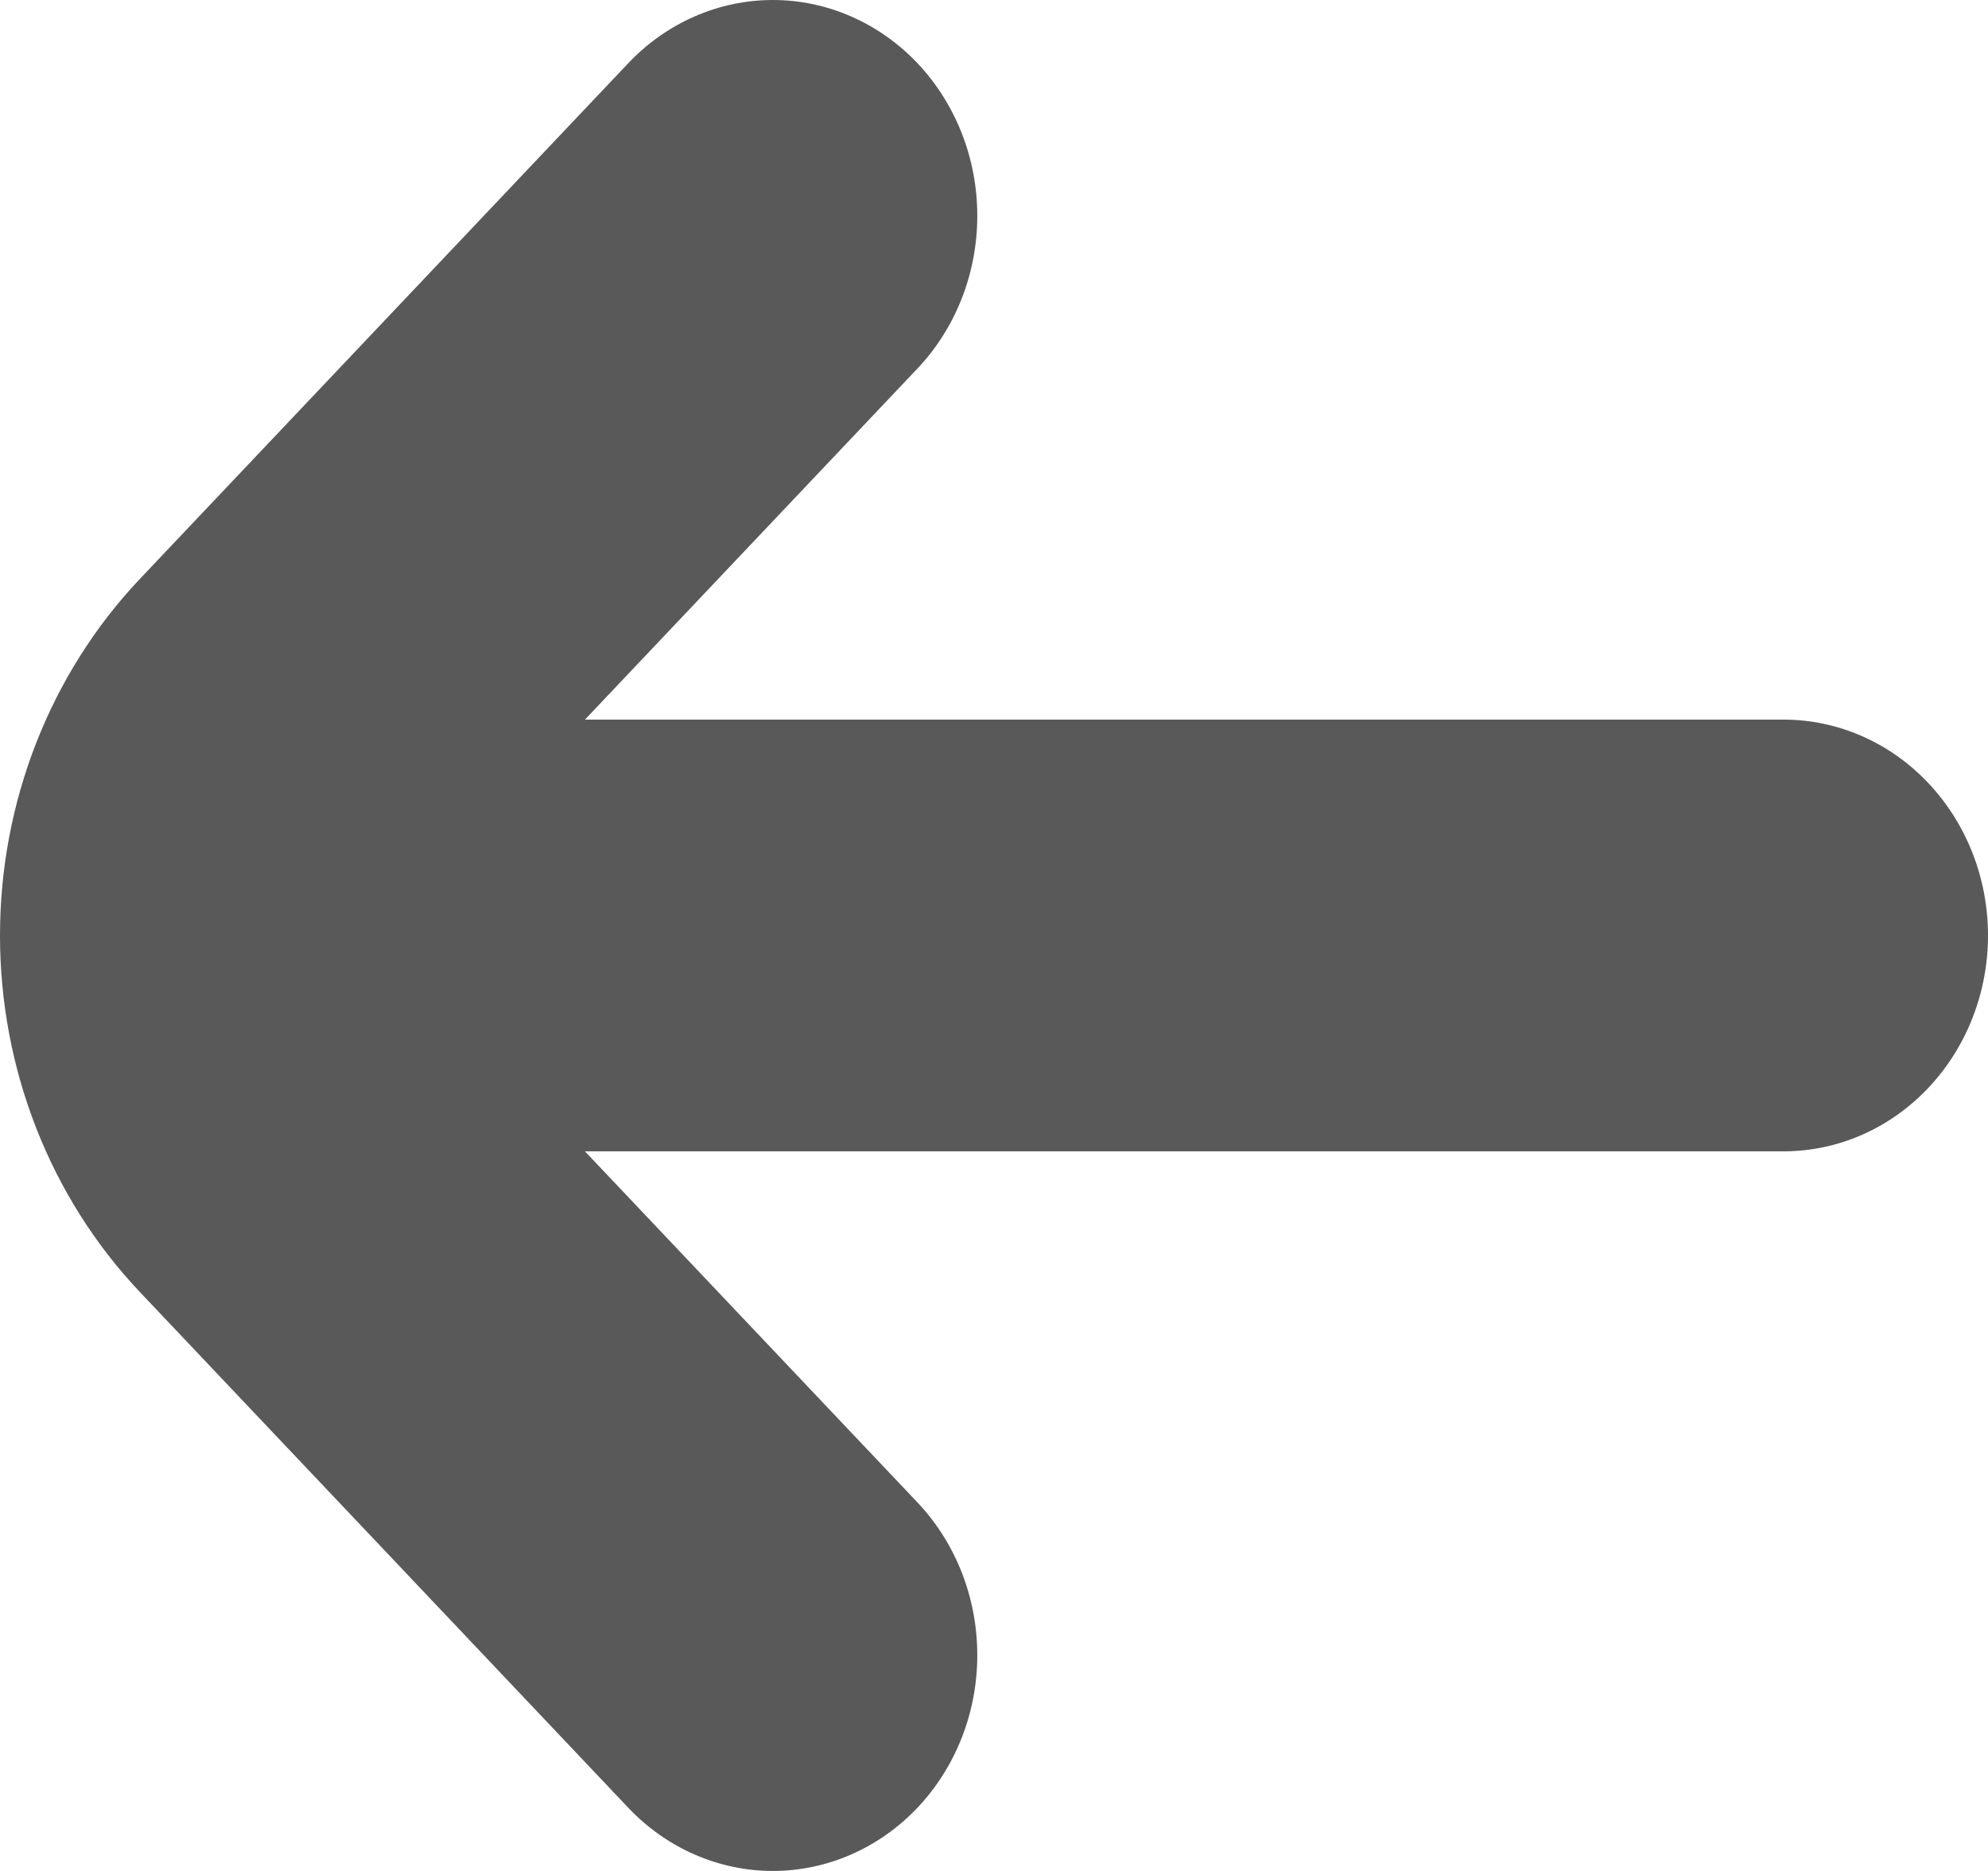
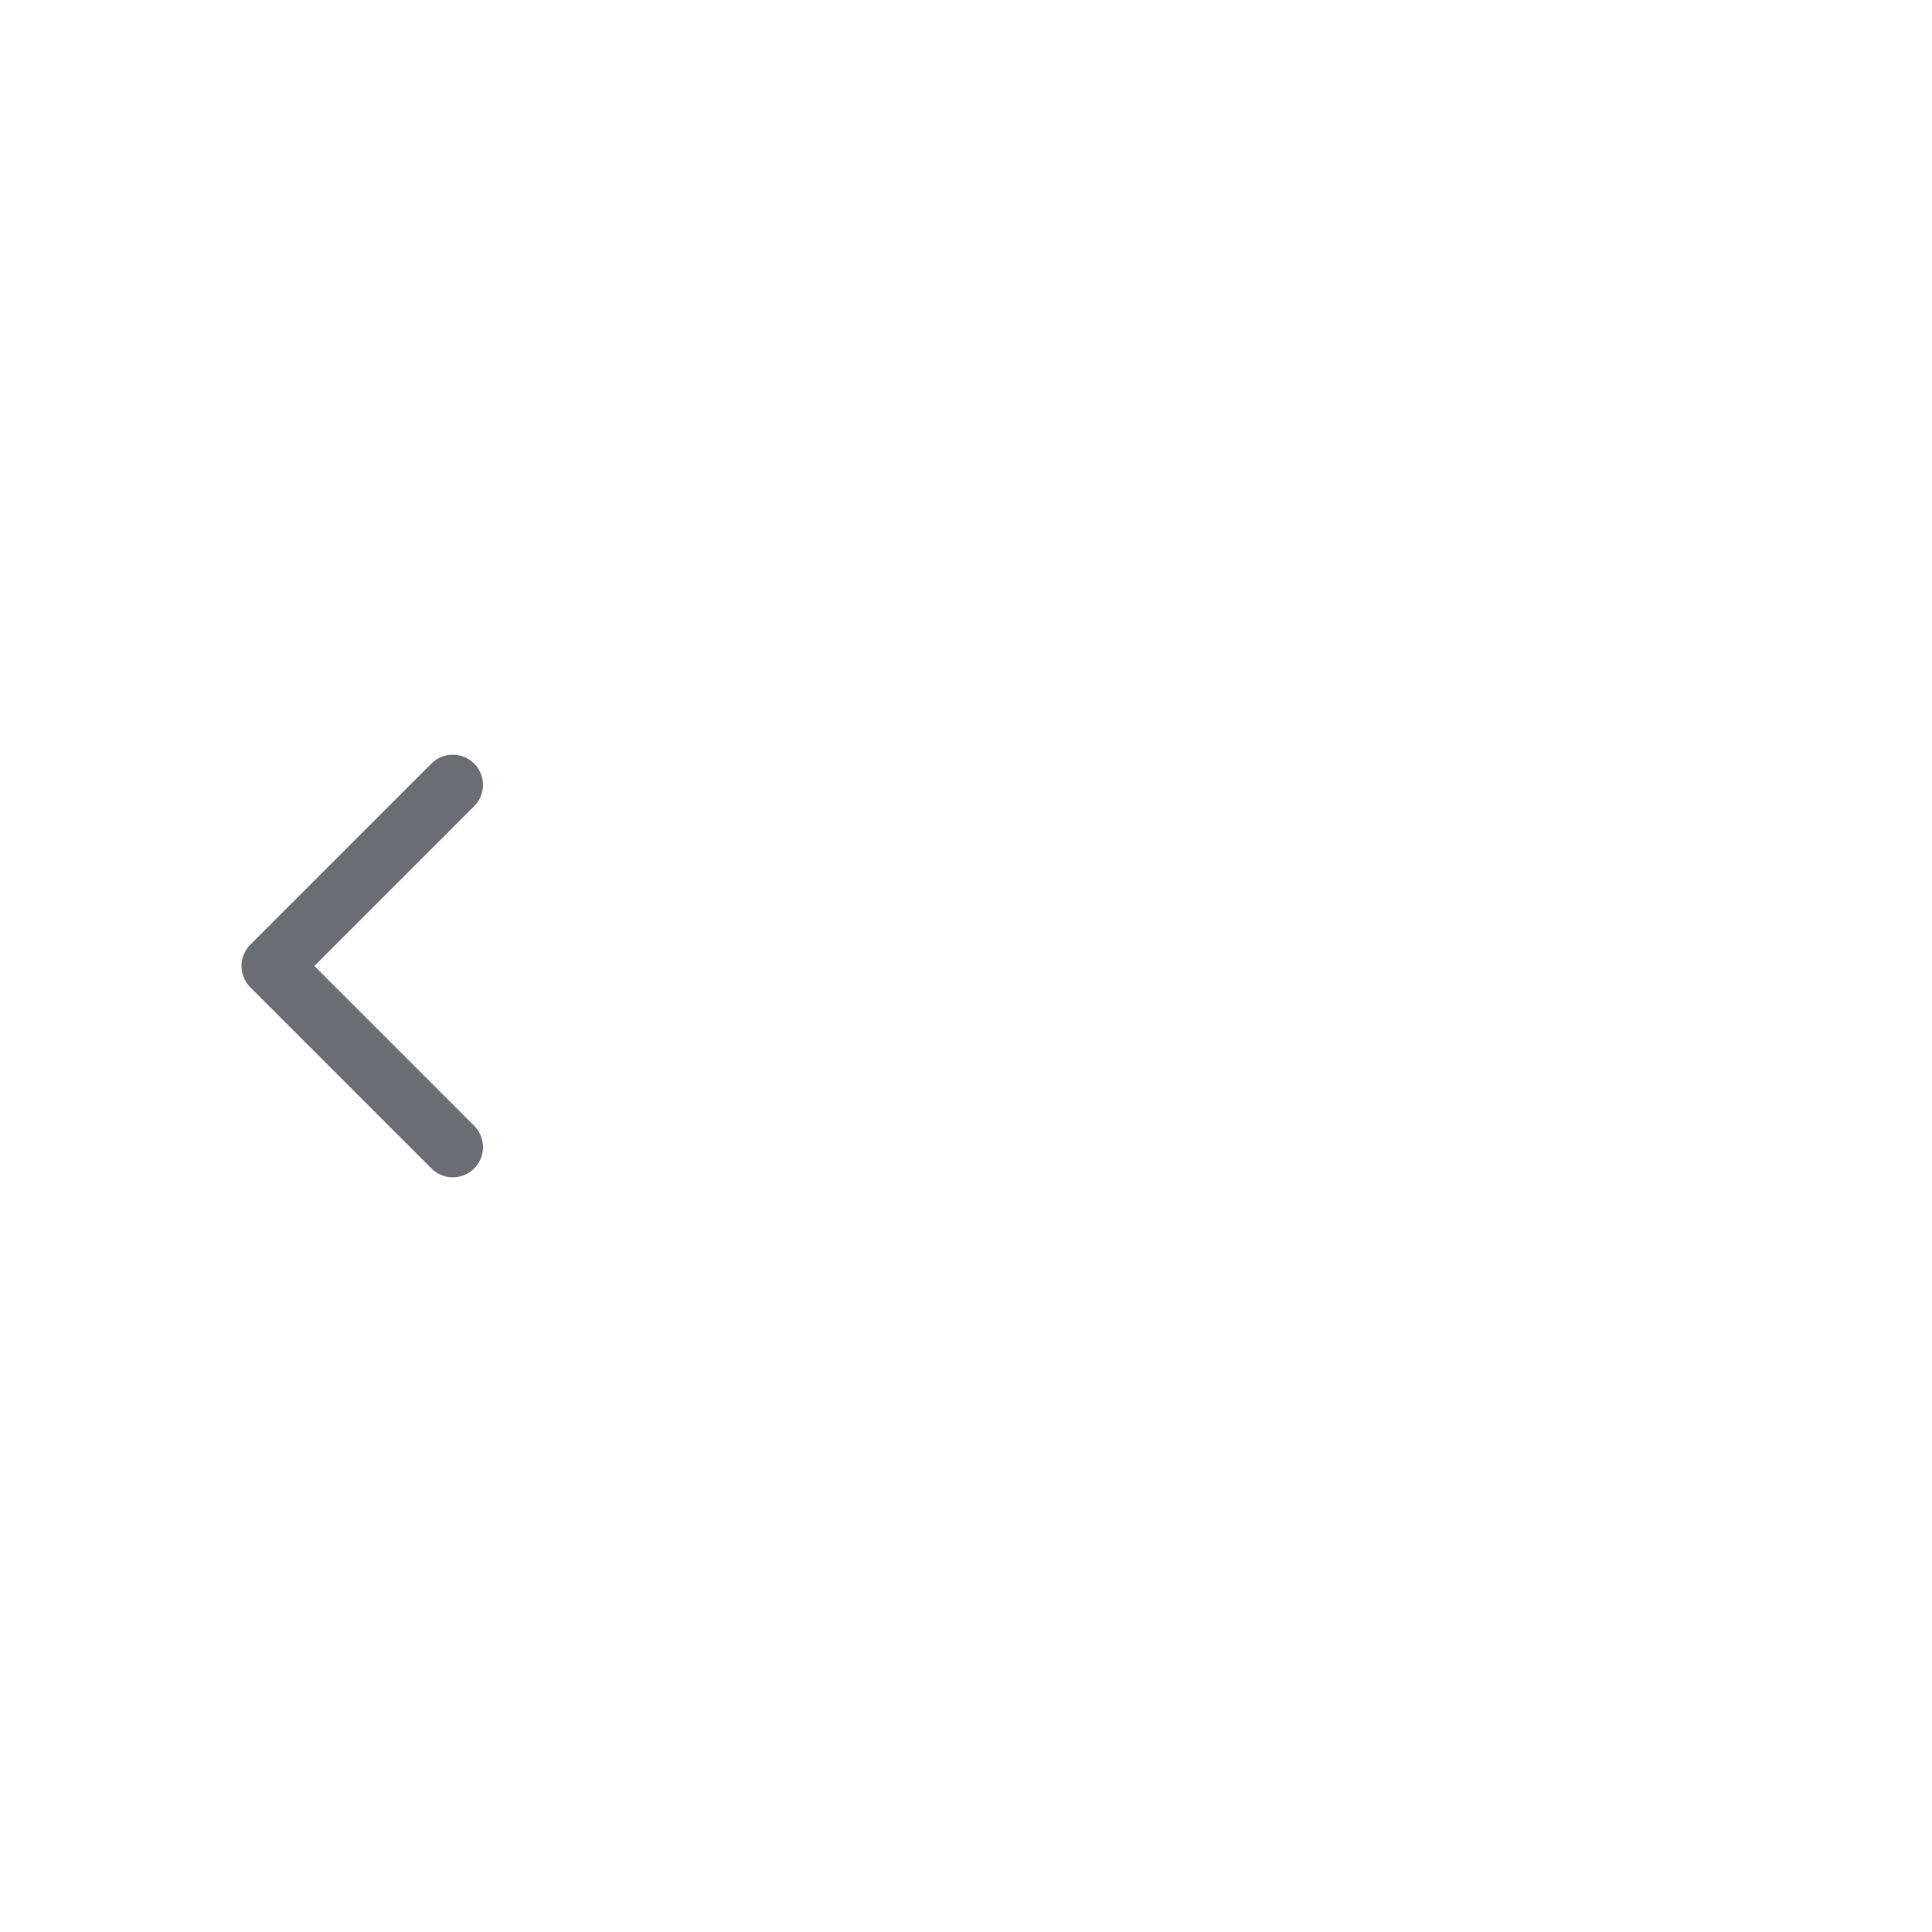
- <svg xmlns="http://www.w3.org/2000/svg" width="17" height="16" viewBox="0 0 17 16" fill="none">
-   <path d="M15.252 6.154H5.002L7.845 3.152C8.173 2.806 8.357 2.336 8.357 1.847C8.358 1.357 8.173 0.887 7.846 0.541C7.518 0.195 7.073 0 6.609 5.1351e-08C6.146 -0 5.701 0.194 5.373 0.54L1.193 4.954C0.429 5.763 0 6.858 0 8C0 9.142 0.429 10.237 1.193 11.046L5.373 15.46C5.701 15.806 6.146 16 6.609 16C7.073 16 7.518 15.805 7.846 15.459C8.173 15.113 8.358 14.643 8.357 14.153C8.357 13.664 8.173 13.194 7.845 12.848L5.002 9.846H15.252C15.715 9.846 16.16 9.652 16.488 9.305C16.816 8.959 17 8.49 17 8C17 7.51 16.816 7.041 16.488 6.695C16.16 6.348 15.715 6.154 15.252 6.154Z" fill="#595959" />
+ <svg xmlns="http://www.w3.org/2000/svg" width="64" height="64" viewBox="0 0 64 24" fill="none">
+   <path d="M15 18L9 12L15 6" stroke="#161C24" stroke-opacity="0.64" stroke-width="2" stroke-linecap="round" stroke-linejoin="round" style="mix-blend-mode:multiply" />
</svg>
